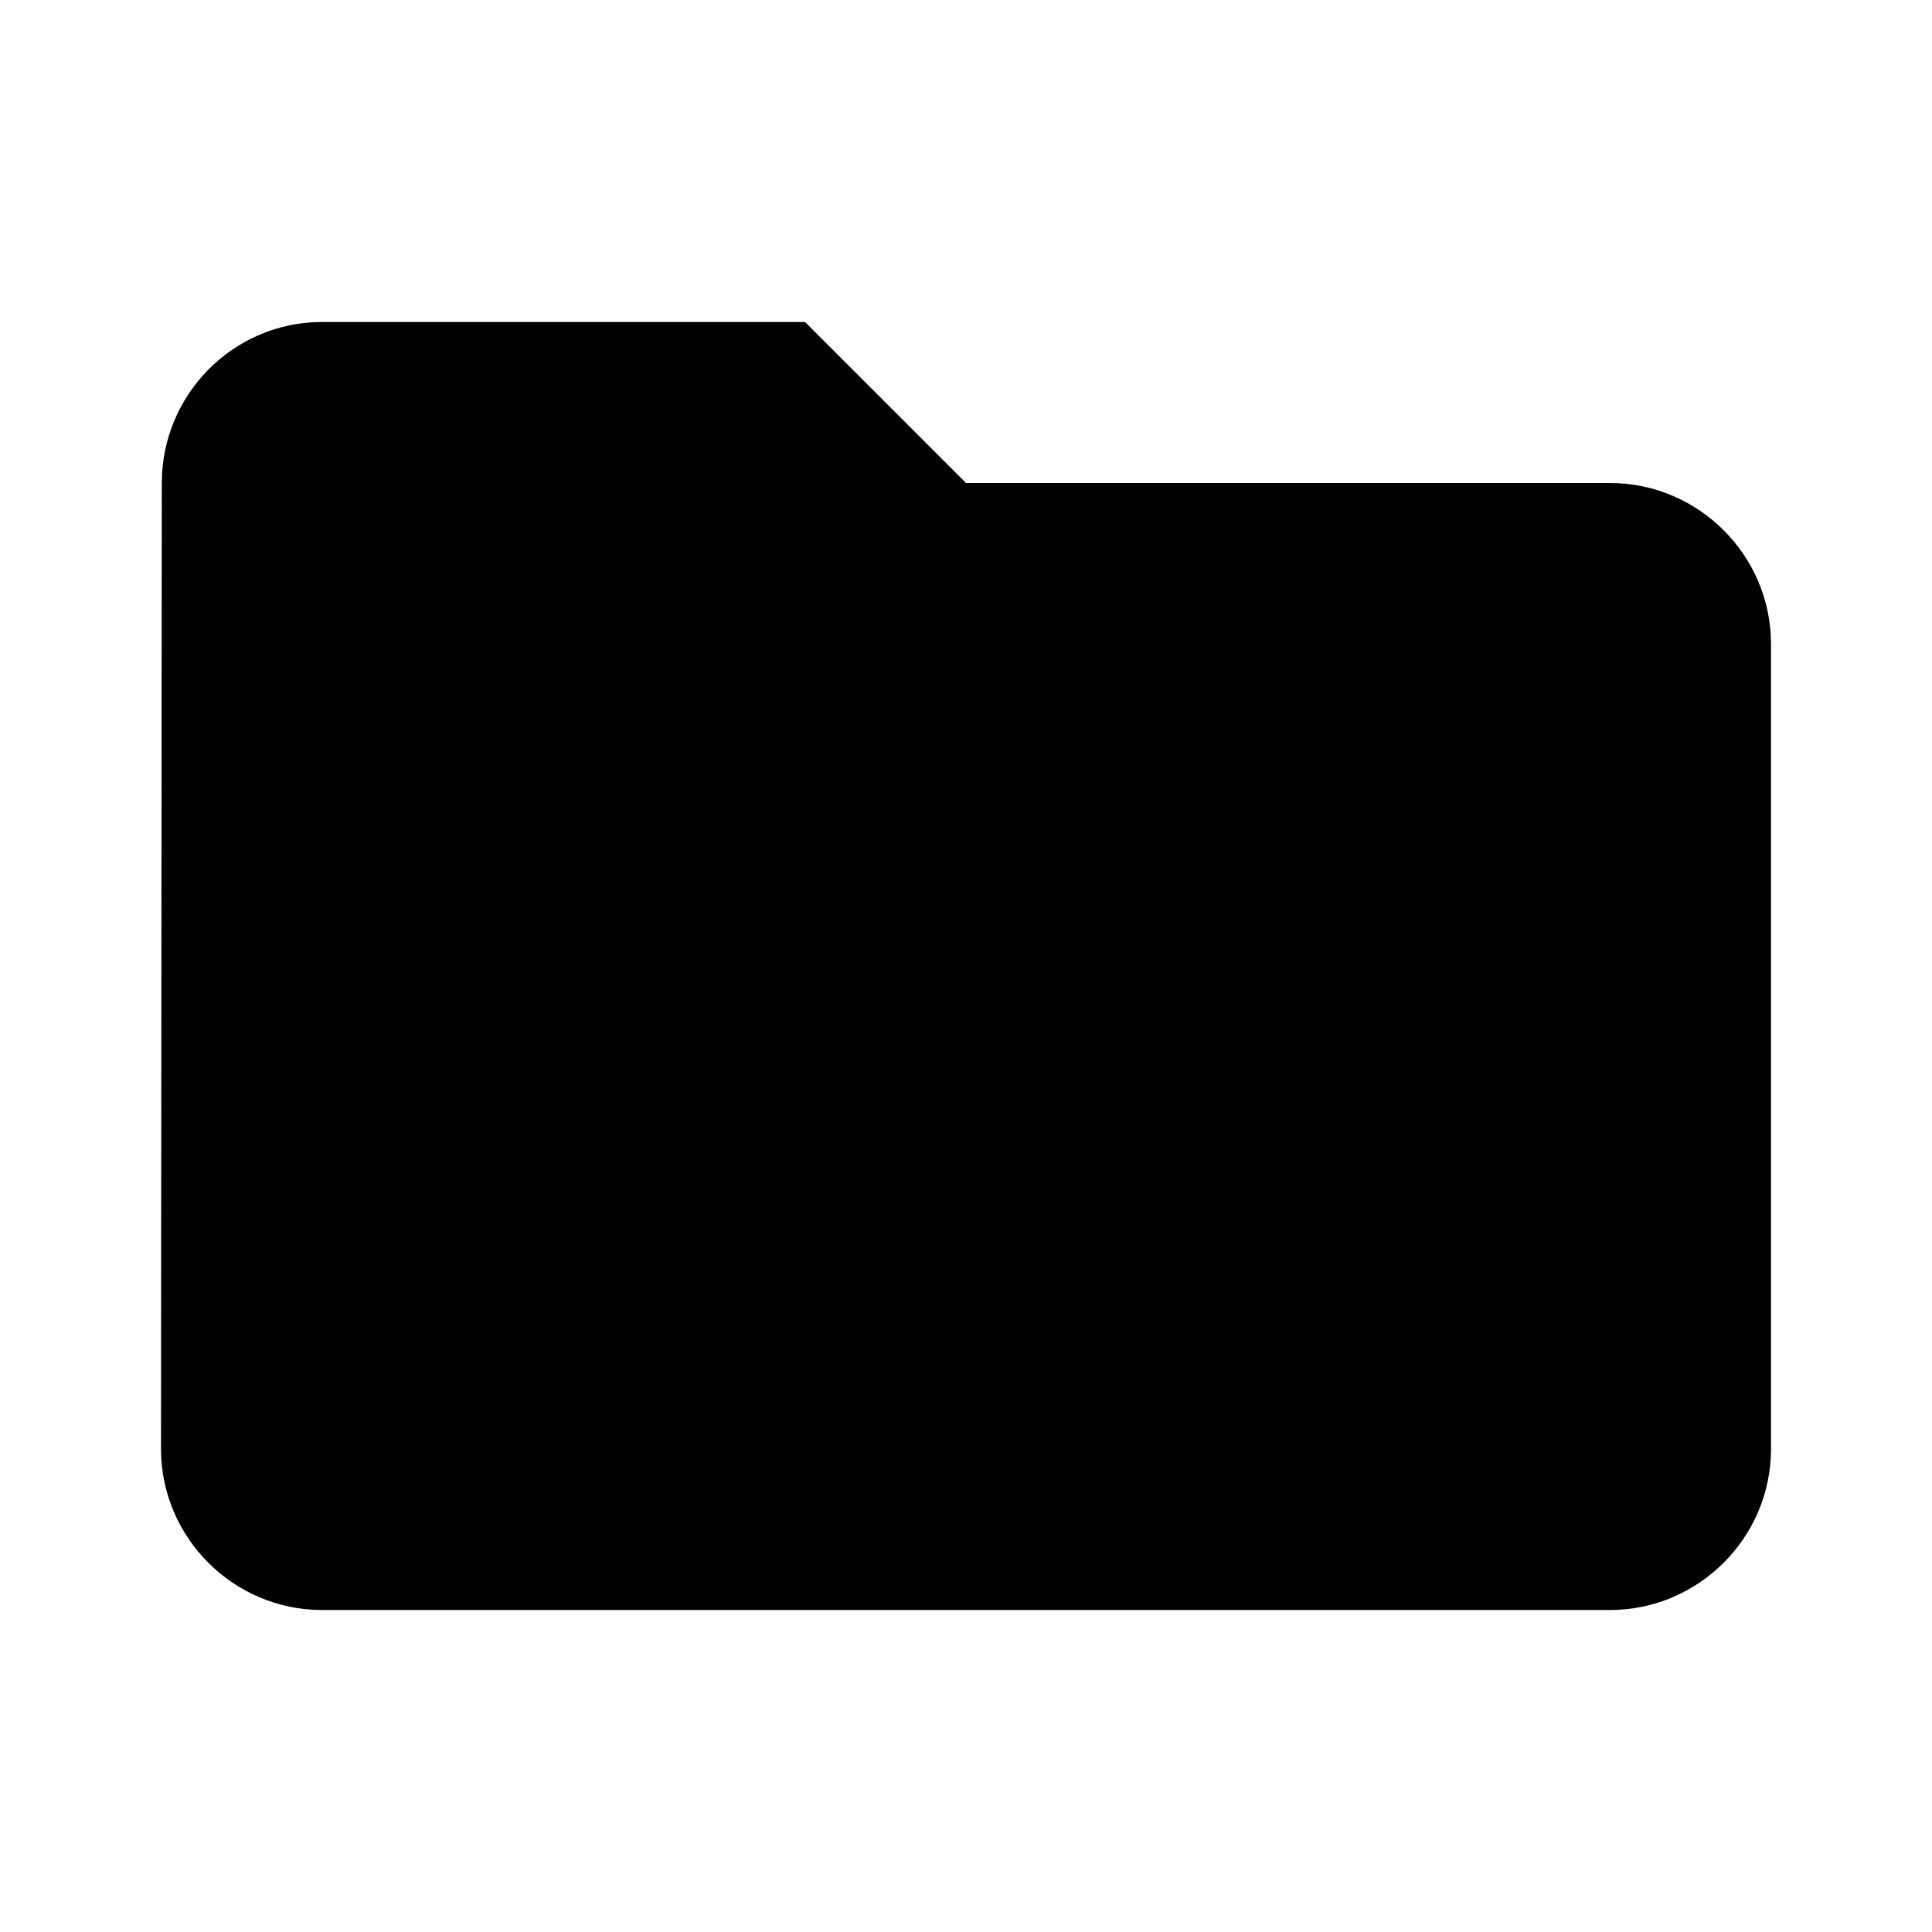
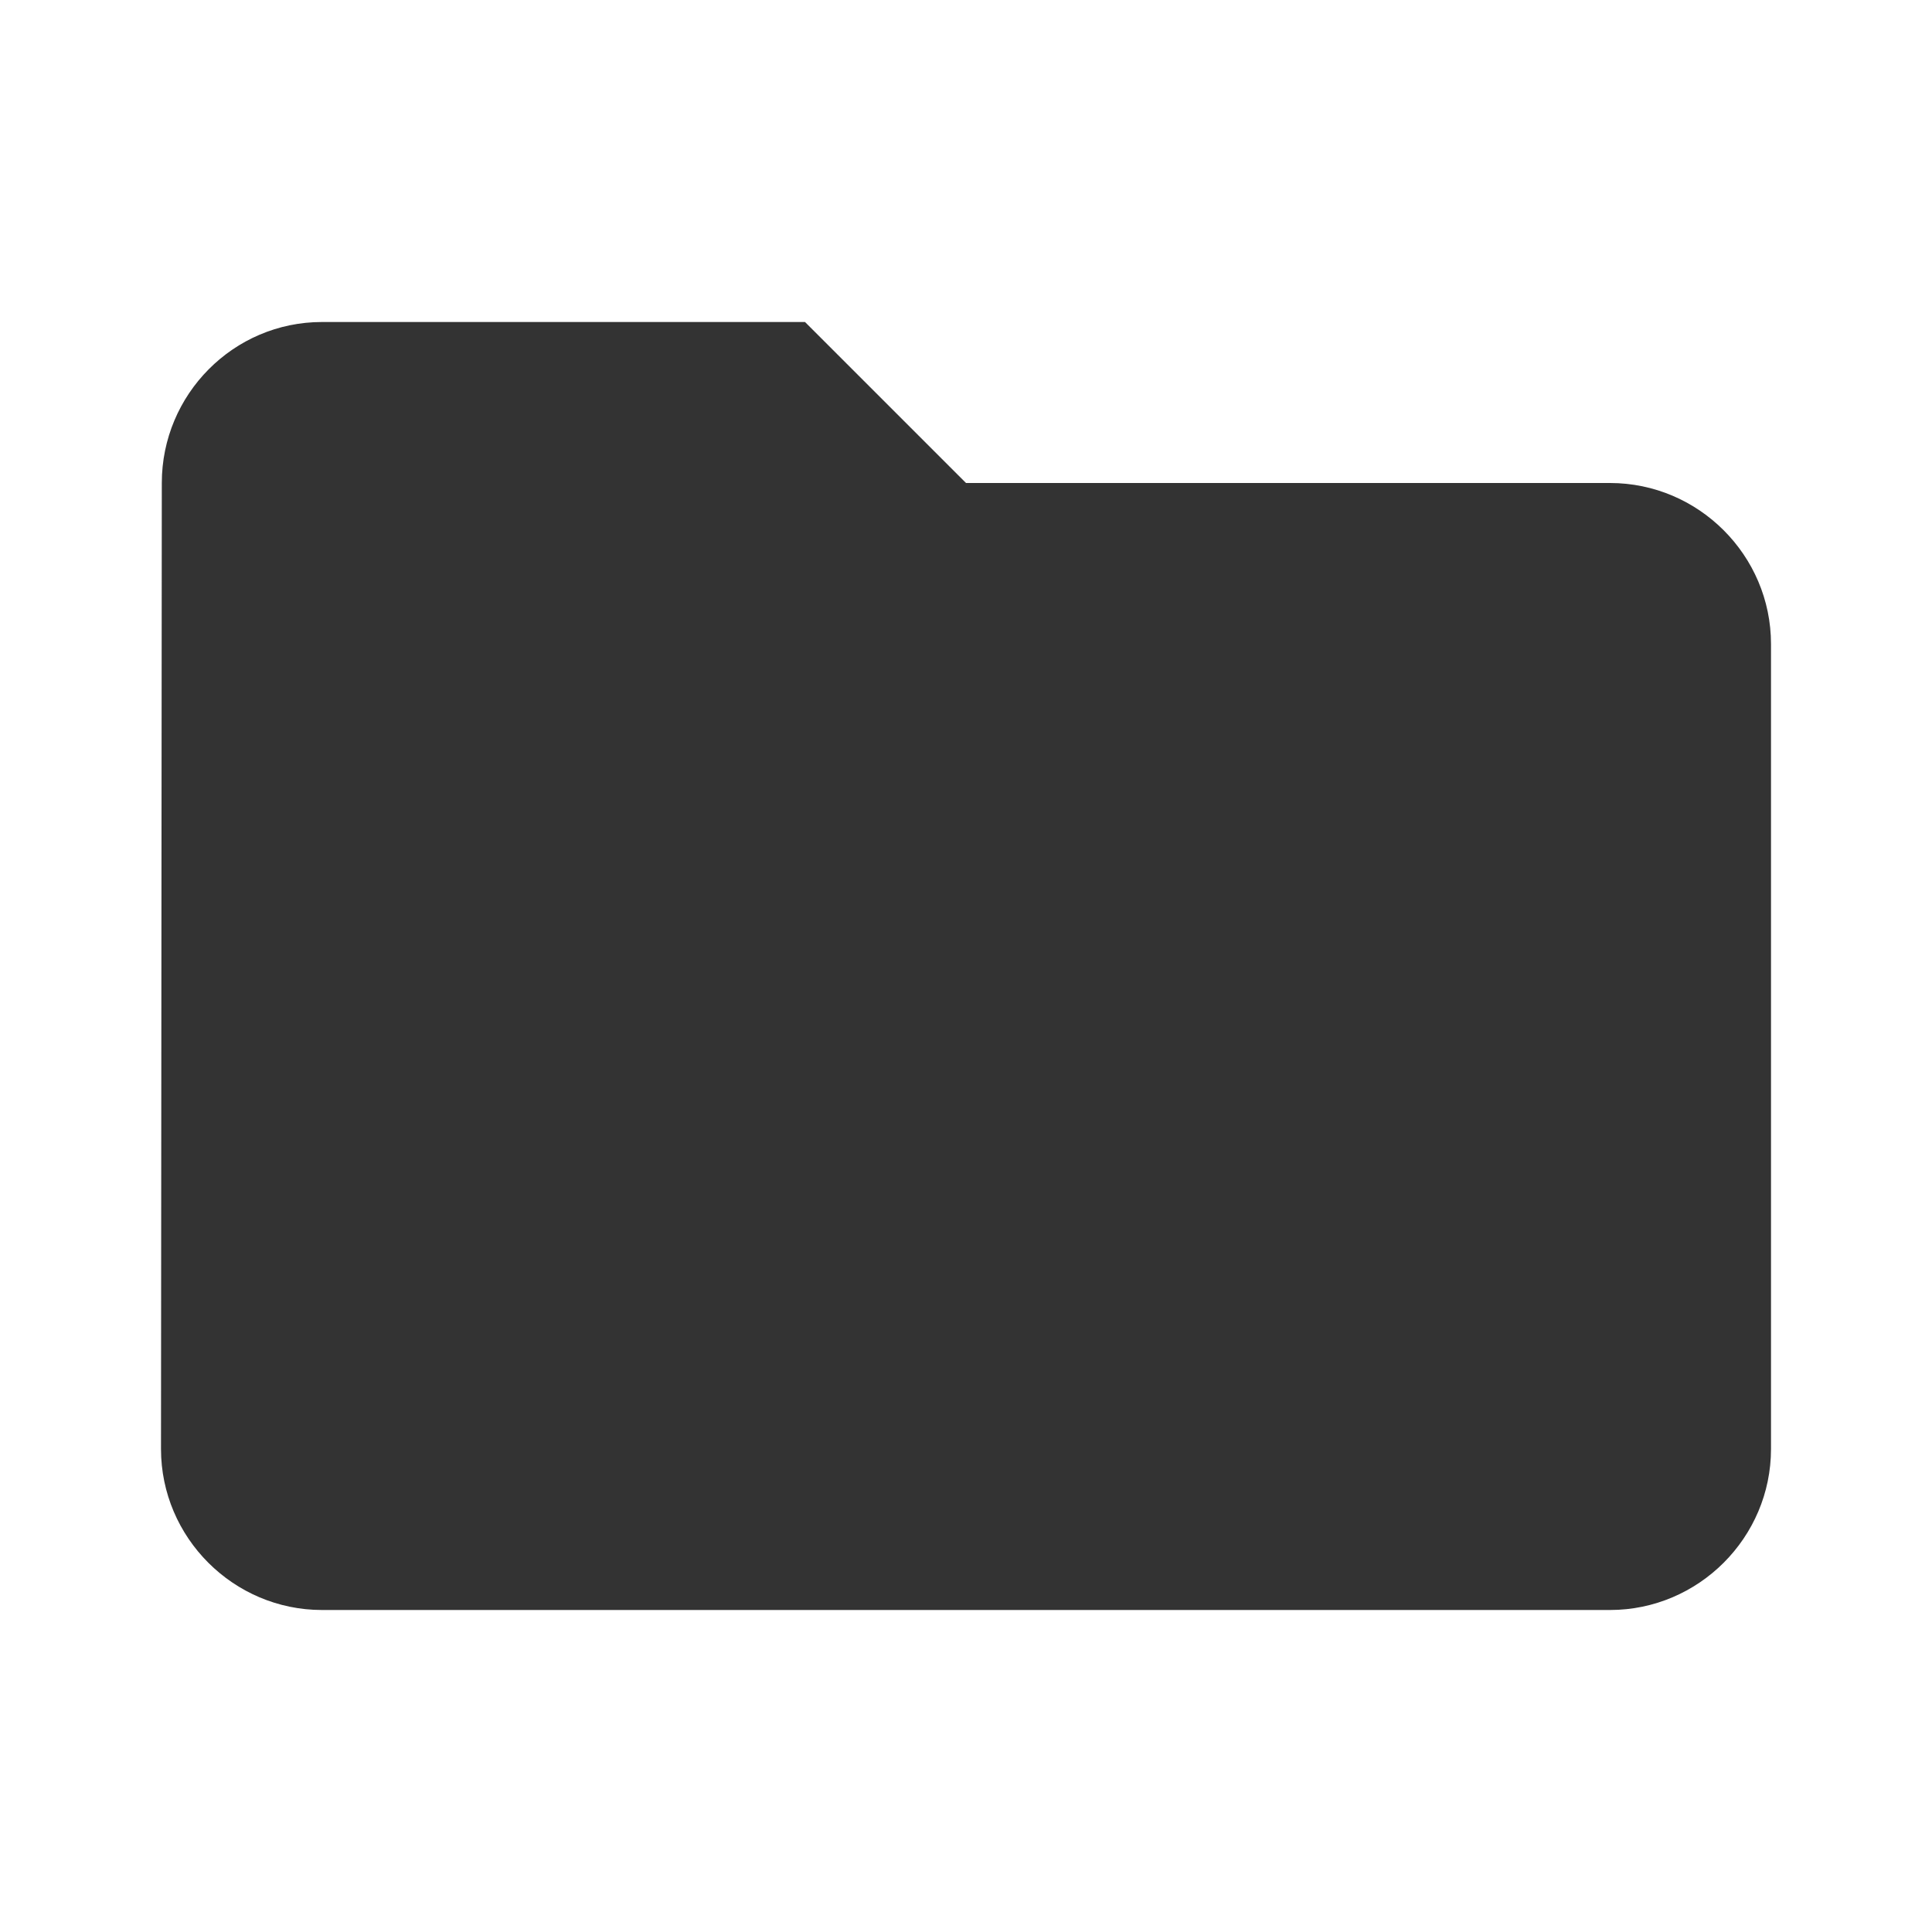
<svg xmlns="http://www.w3.org/2000/svg" height="18" viewBox="0 0 24 24" width="18">
-   <path fill="#000000" d="M10 4H4c-1.1 0-1.99.9-1.99 2L2 18c0 1.1.9 2 2 2h16c1.1 0 2-.9 2-2V8c0-1.1-.9-2-2-2h-8l-2-2z" />
-   <path d="M0 0h24v24H0z" fill="none" />
+   <path fill="#333" d="M10 4H4c-1.1 0-1.99.9-1.99 2L2 18c0 1.1.9 2 2 2h16c1.1 0 2-.9 2-2V8c0-1.1-.9-2-2-2h-8l-2-2z" />
</svg>
